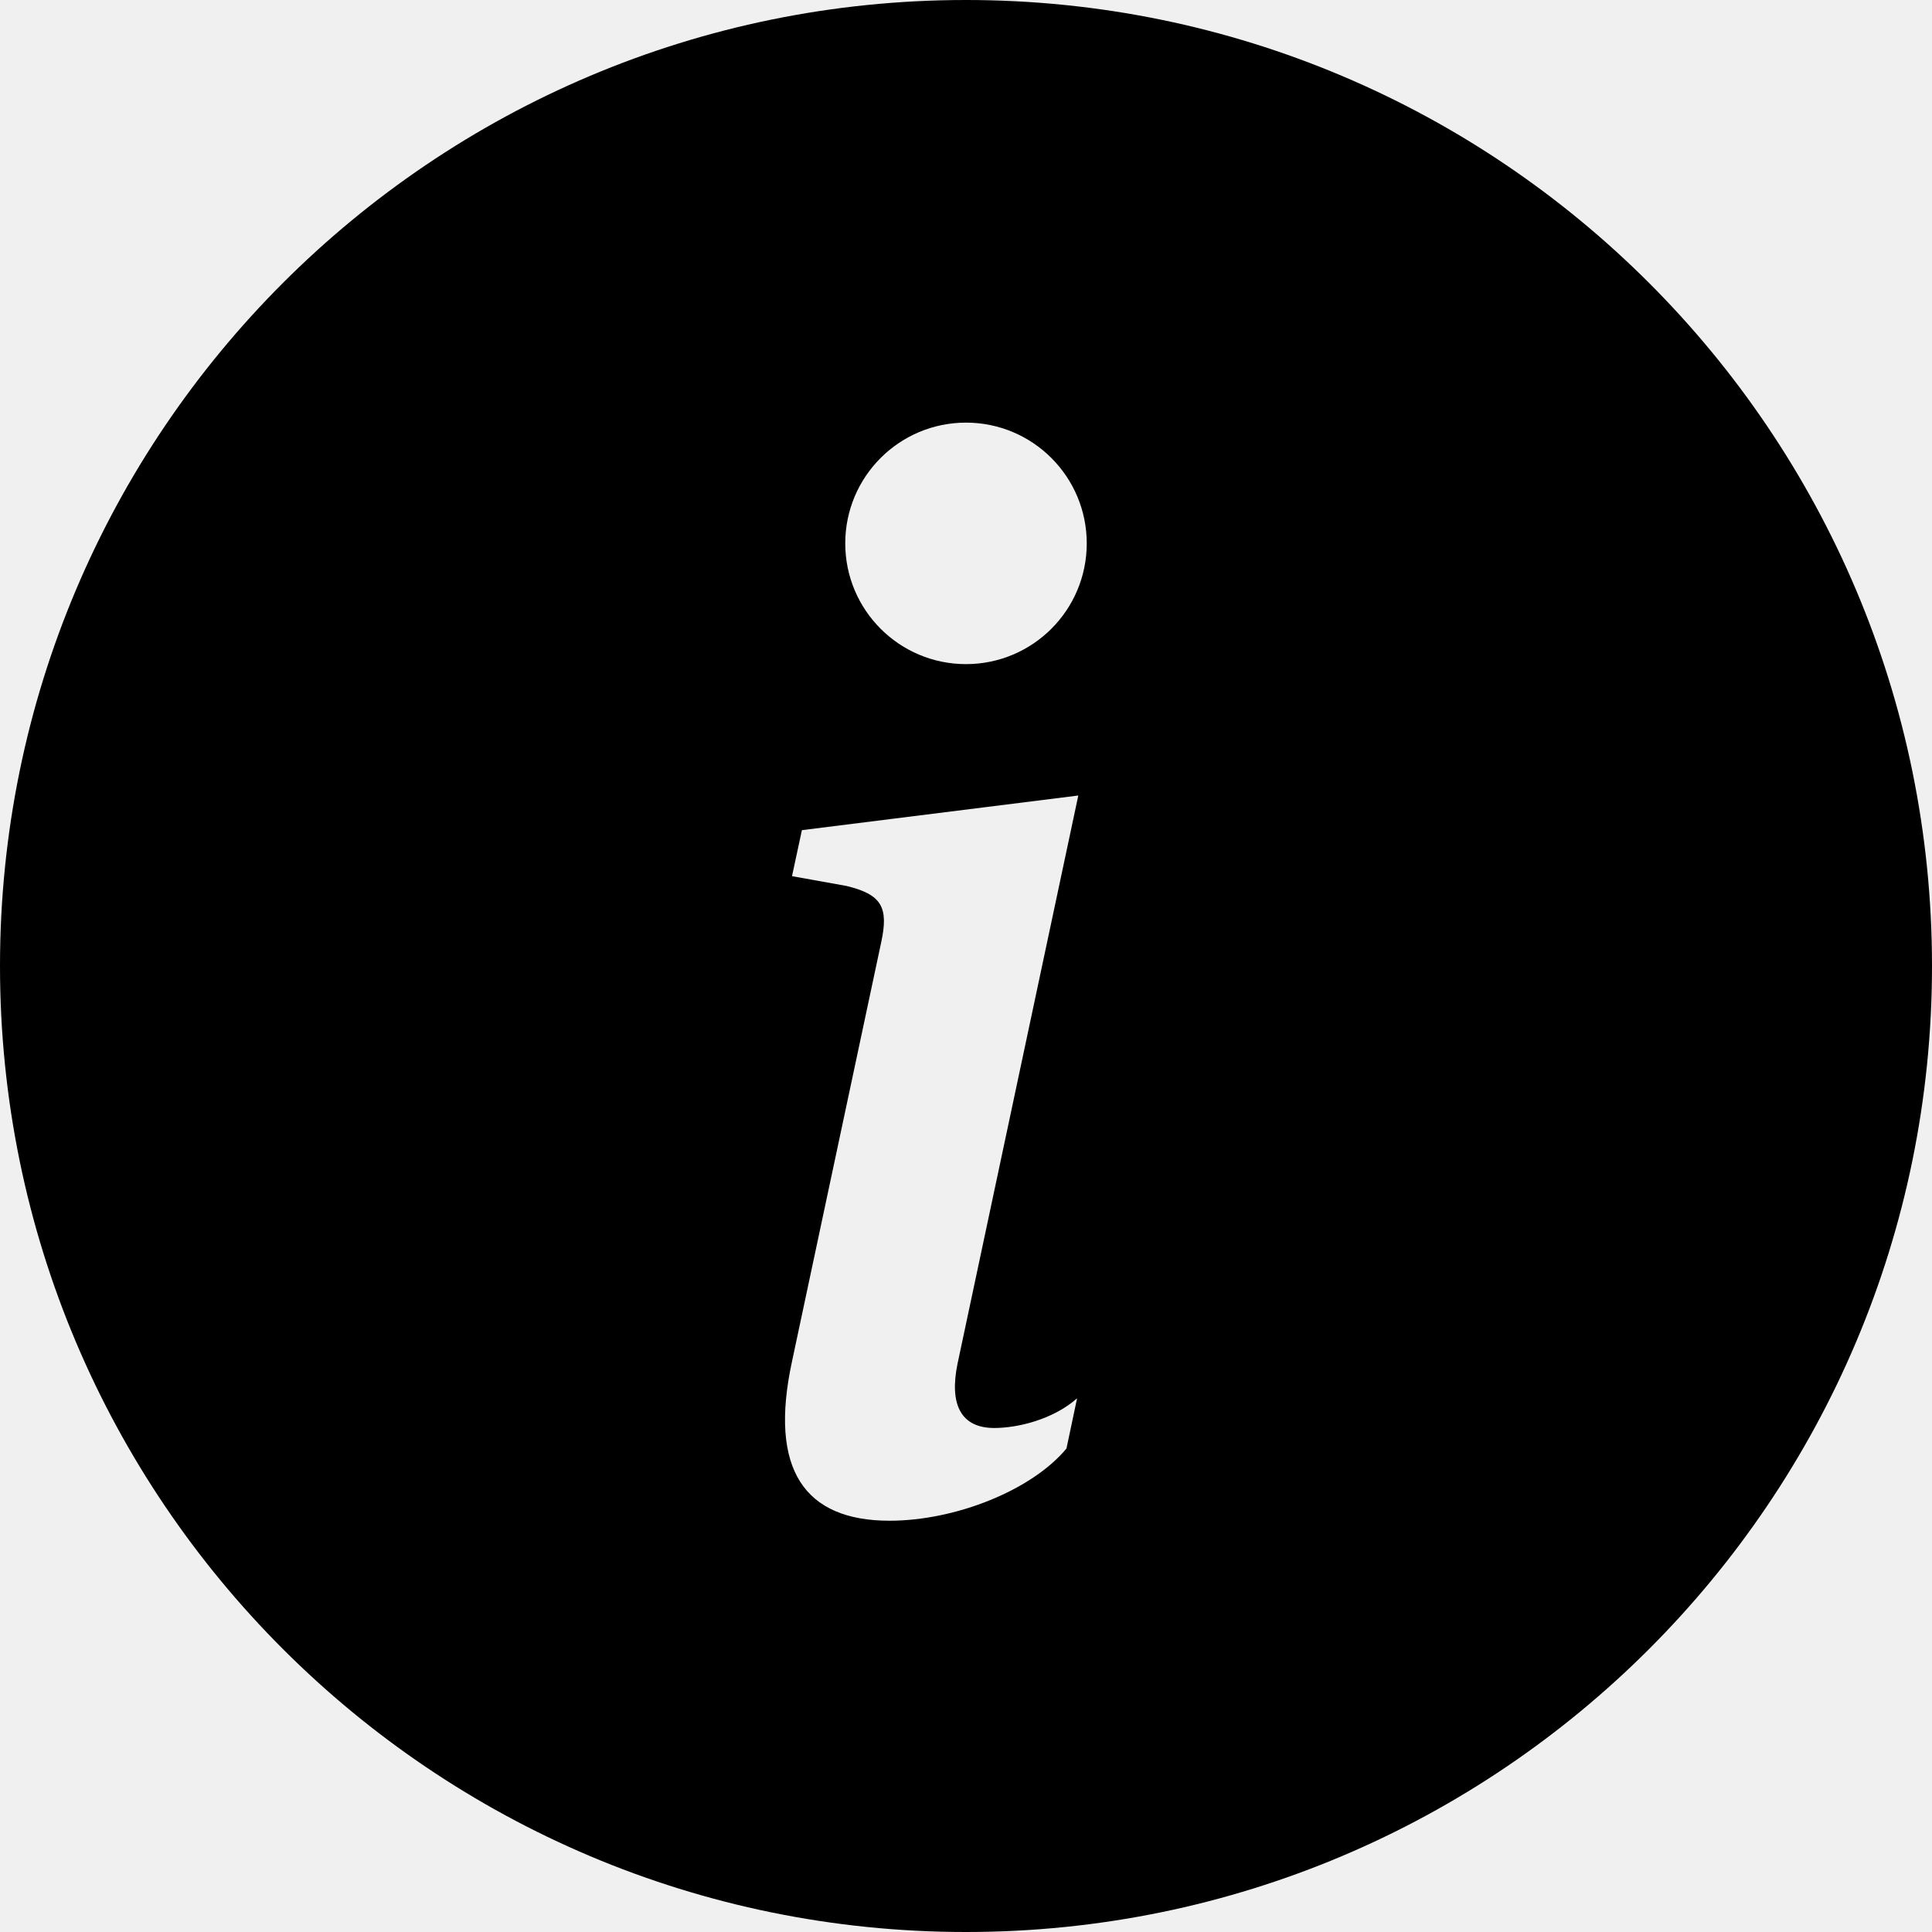
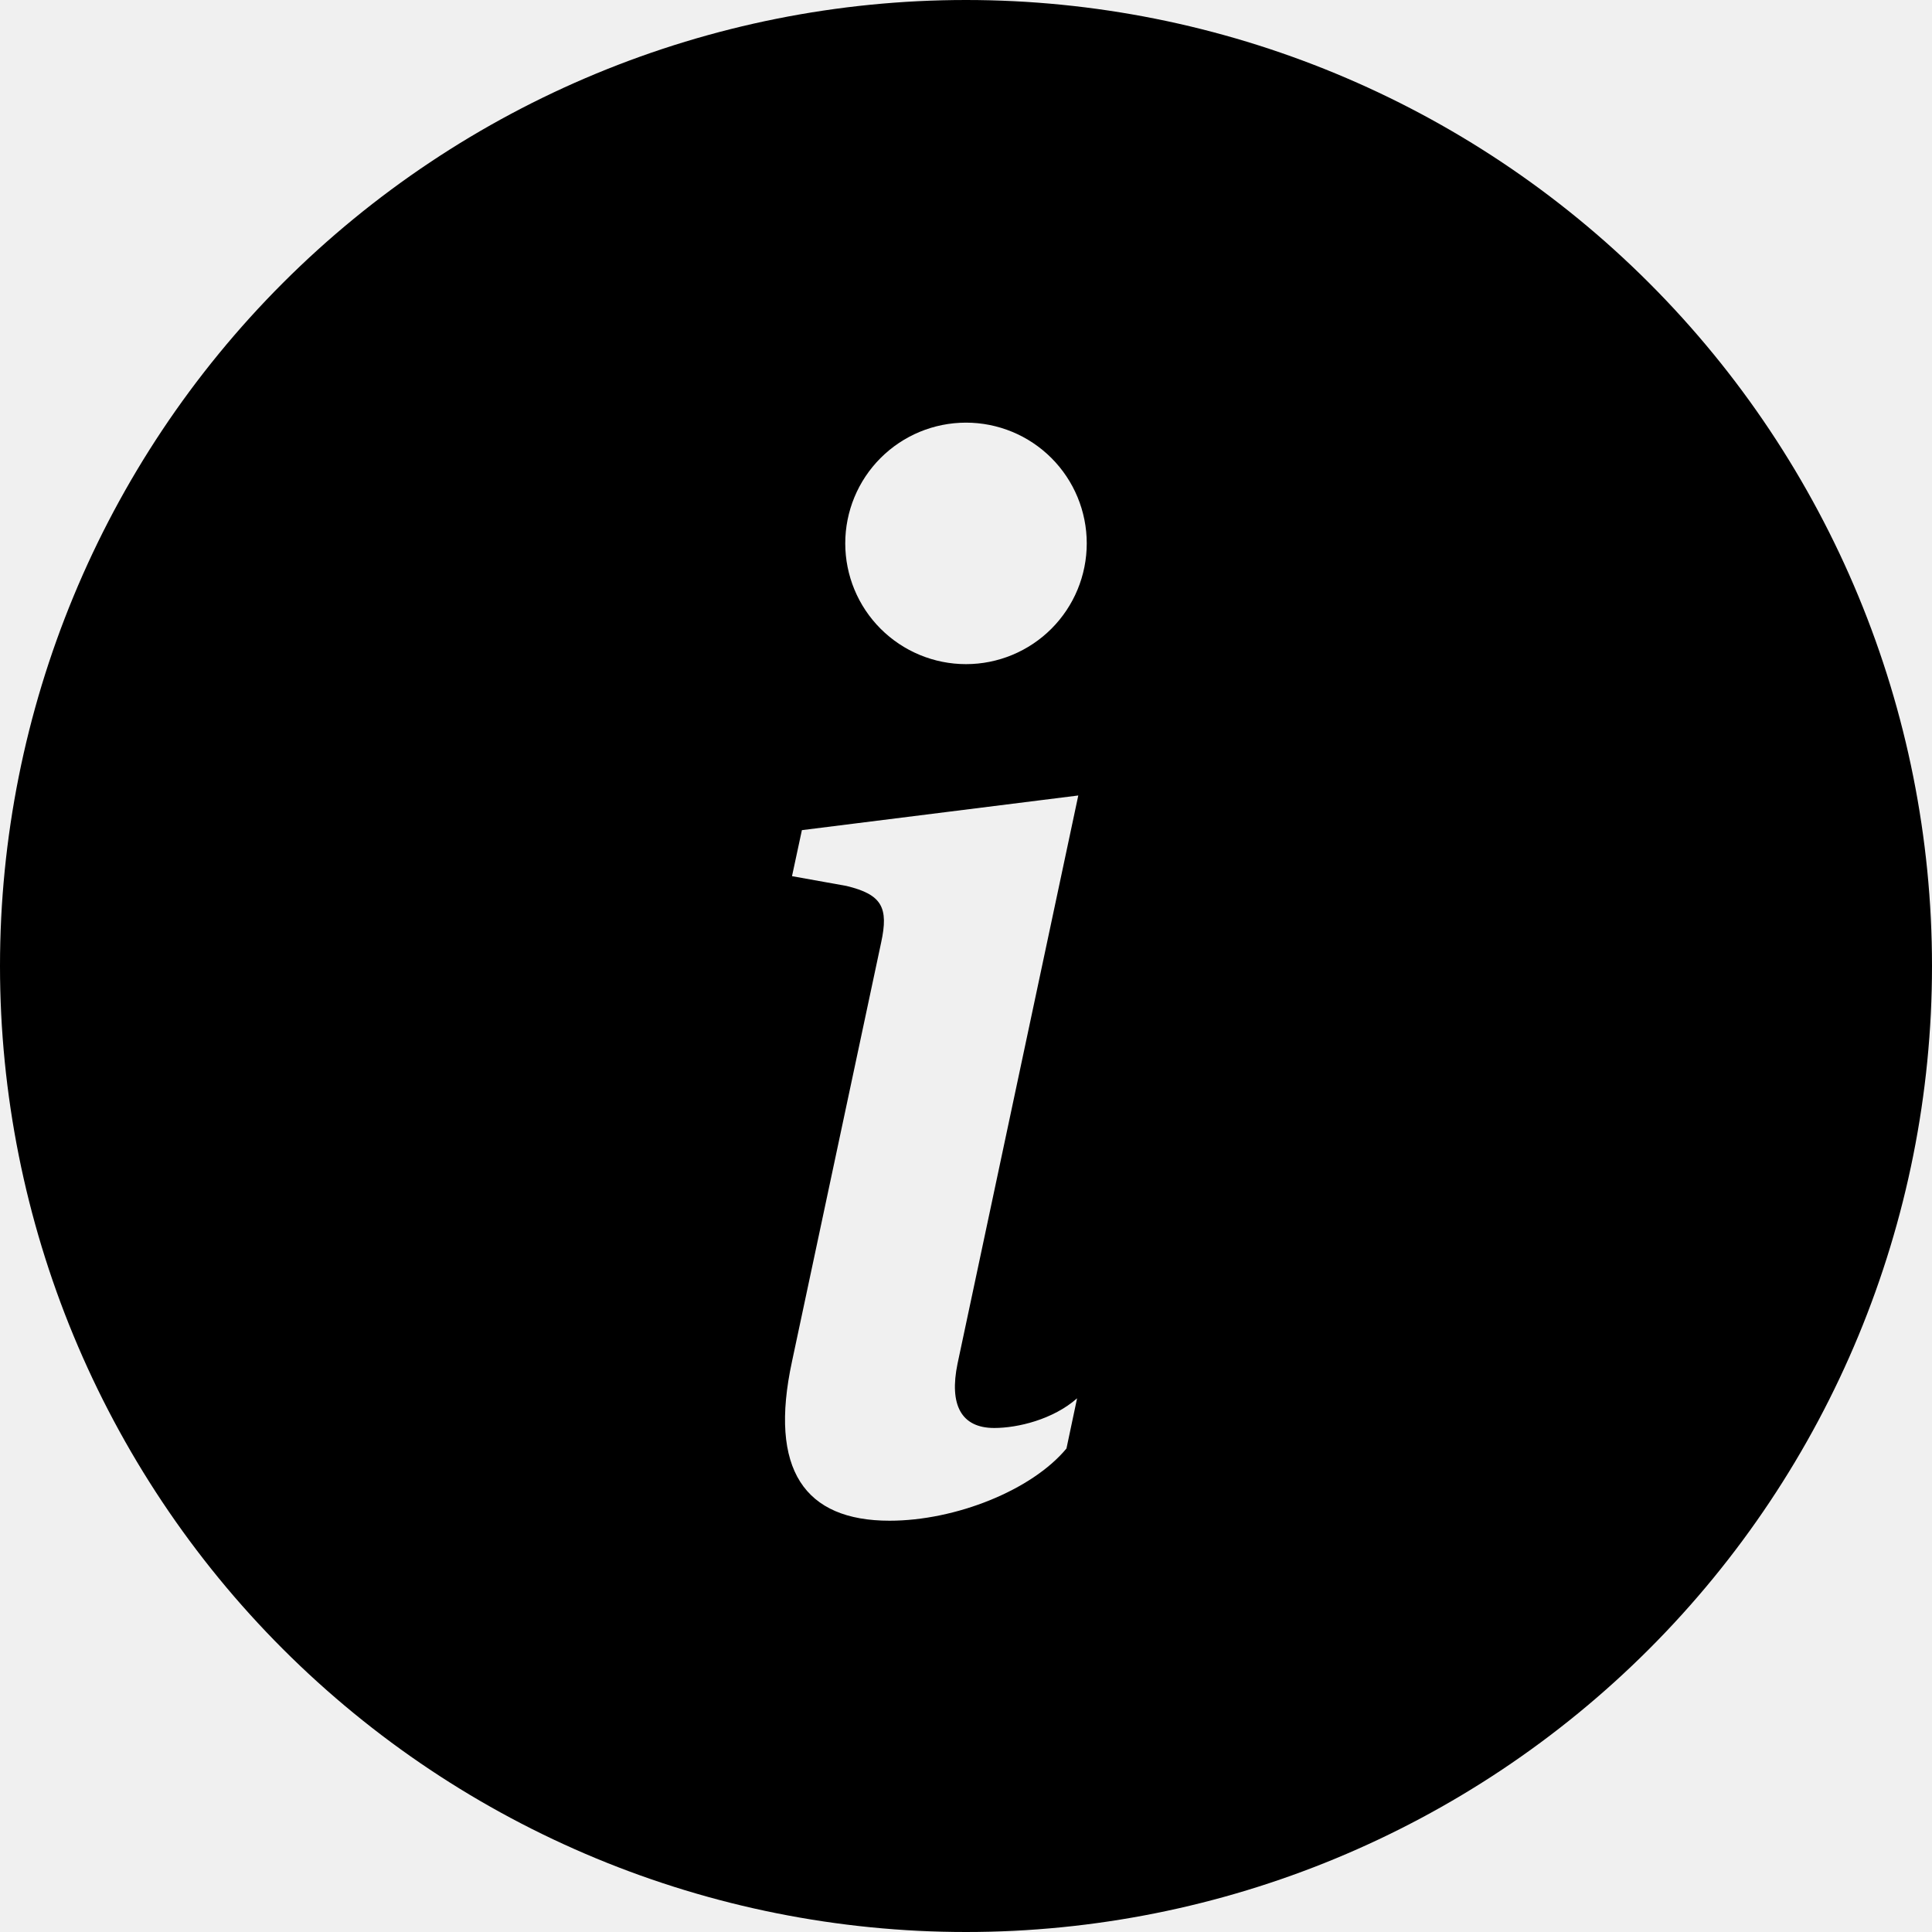
- <svg xmlns="http://www.w3.org/2000/svg" width="16" height="16" fill="currentColor" class="bi bi-info-circle-fill" viewBox="0 0 16 16">
-   <path d="M8 16A8 8 0 1 0 8 0a8 8 0 0 0 0 16m.93-9.412-1 4.705c-.07.34.029.533.304.533.194 0 .487-.07.686-.246l-.088.416c-.287.346-.92.598-1.465.598-.703 0-1.002-.422-.808-1.319l.738-3.468c.064-.293.006-.399-.287-.47l-.451-.081.082-.381 2.29-.287zM8 5.5a1 1 0 1 1 0-2 1 1 0 0 1 0 2" />
+ <svg xmlns="http://www.w3.org/2000/svg" width="50" height="50" viewBox="0 0 50 50" fill="none">
+   <g clip-path="url(#clip0_35_12)">
+     <path d="M25 50C31.63 50 37.989 47.366 42.678 42.678C47.366 37.989 50 31.63 50 25C50 18.37 47.366 12.011 42.678 7.322C37.989 2.634 31.63 0 25 0C18.37 0 12.011 2.634 7.322 7.322C2.634 12.011 0 18.37 0 25C0 31.63 2.634 37.989 7.322 42.678C12.011 47.366 18.37 50 25 50ZM27.906 20.587L24.781 35.291C24.562 36.353 24.872 36.956 25.731 36.956C26.337 36.956 27.253 36.737 27.875 36.188L27.6 37.487C26.703 38.569 24.725 39.356 23.022 39.356C20.825 39.356 19.891 38.038 20.497 35.234L22.803 24.397C23.003 23.481 22.822 23.15 21.906 22.928L20.497 22.675L20.753 21.484L27.906 20.587ZM25 17.188C24.171 17.188 23.376 16.858 22.79 16.272C22.204 15.686 21.875 14.891 21.875 14.062C21.875 13.234 22.204 12.439 22.79 11.853C23.376 11.267 24.171 10.938 25 10.938C25.829 10.938 26.624 11.267 27.21 11.853C27.796 12.439 28.125 13.234 28.125 14.062C28.125 14.891 27.796 15.686 27.21 16.272C26.624 16.858 25.829 17.188 25 17.188Z" fill="black" />
+   </g>
+   <defs>
+     <clipPath id="clip0_35_12">
+       <rect width="50" height="50" fill="white" />
+     </clipPath>
+   </defs>
</svg>
